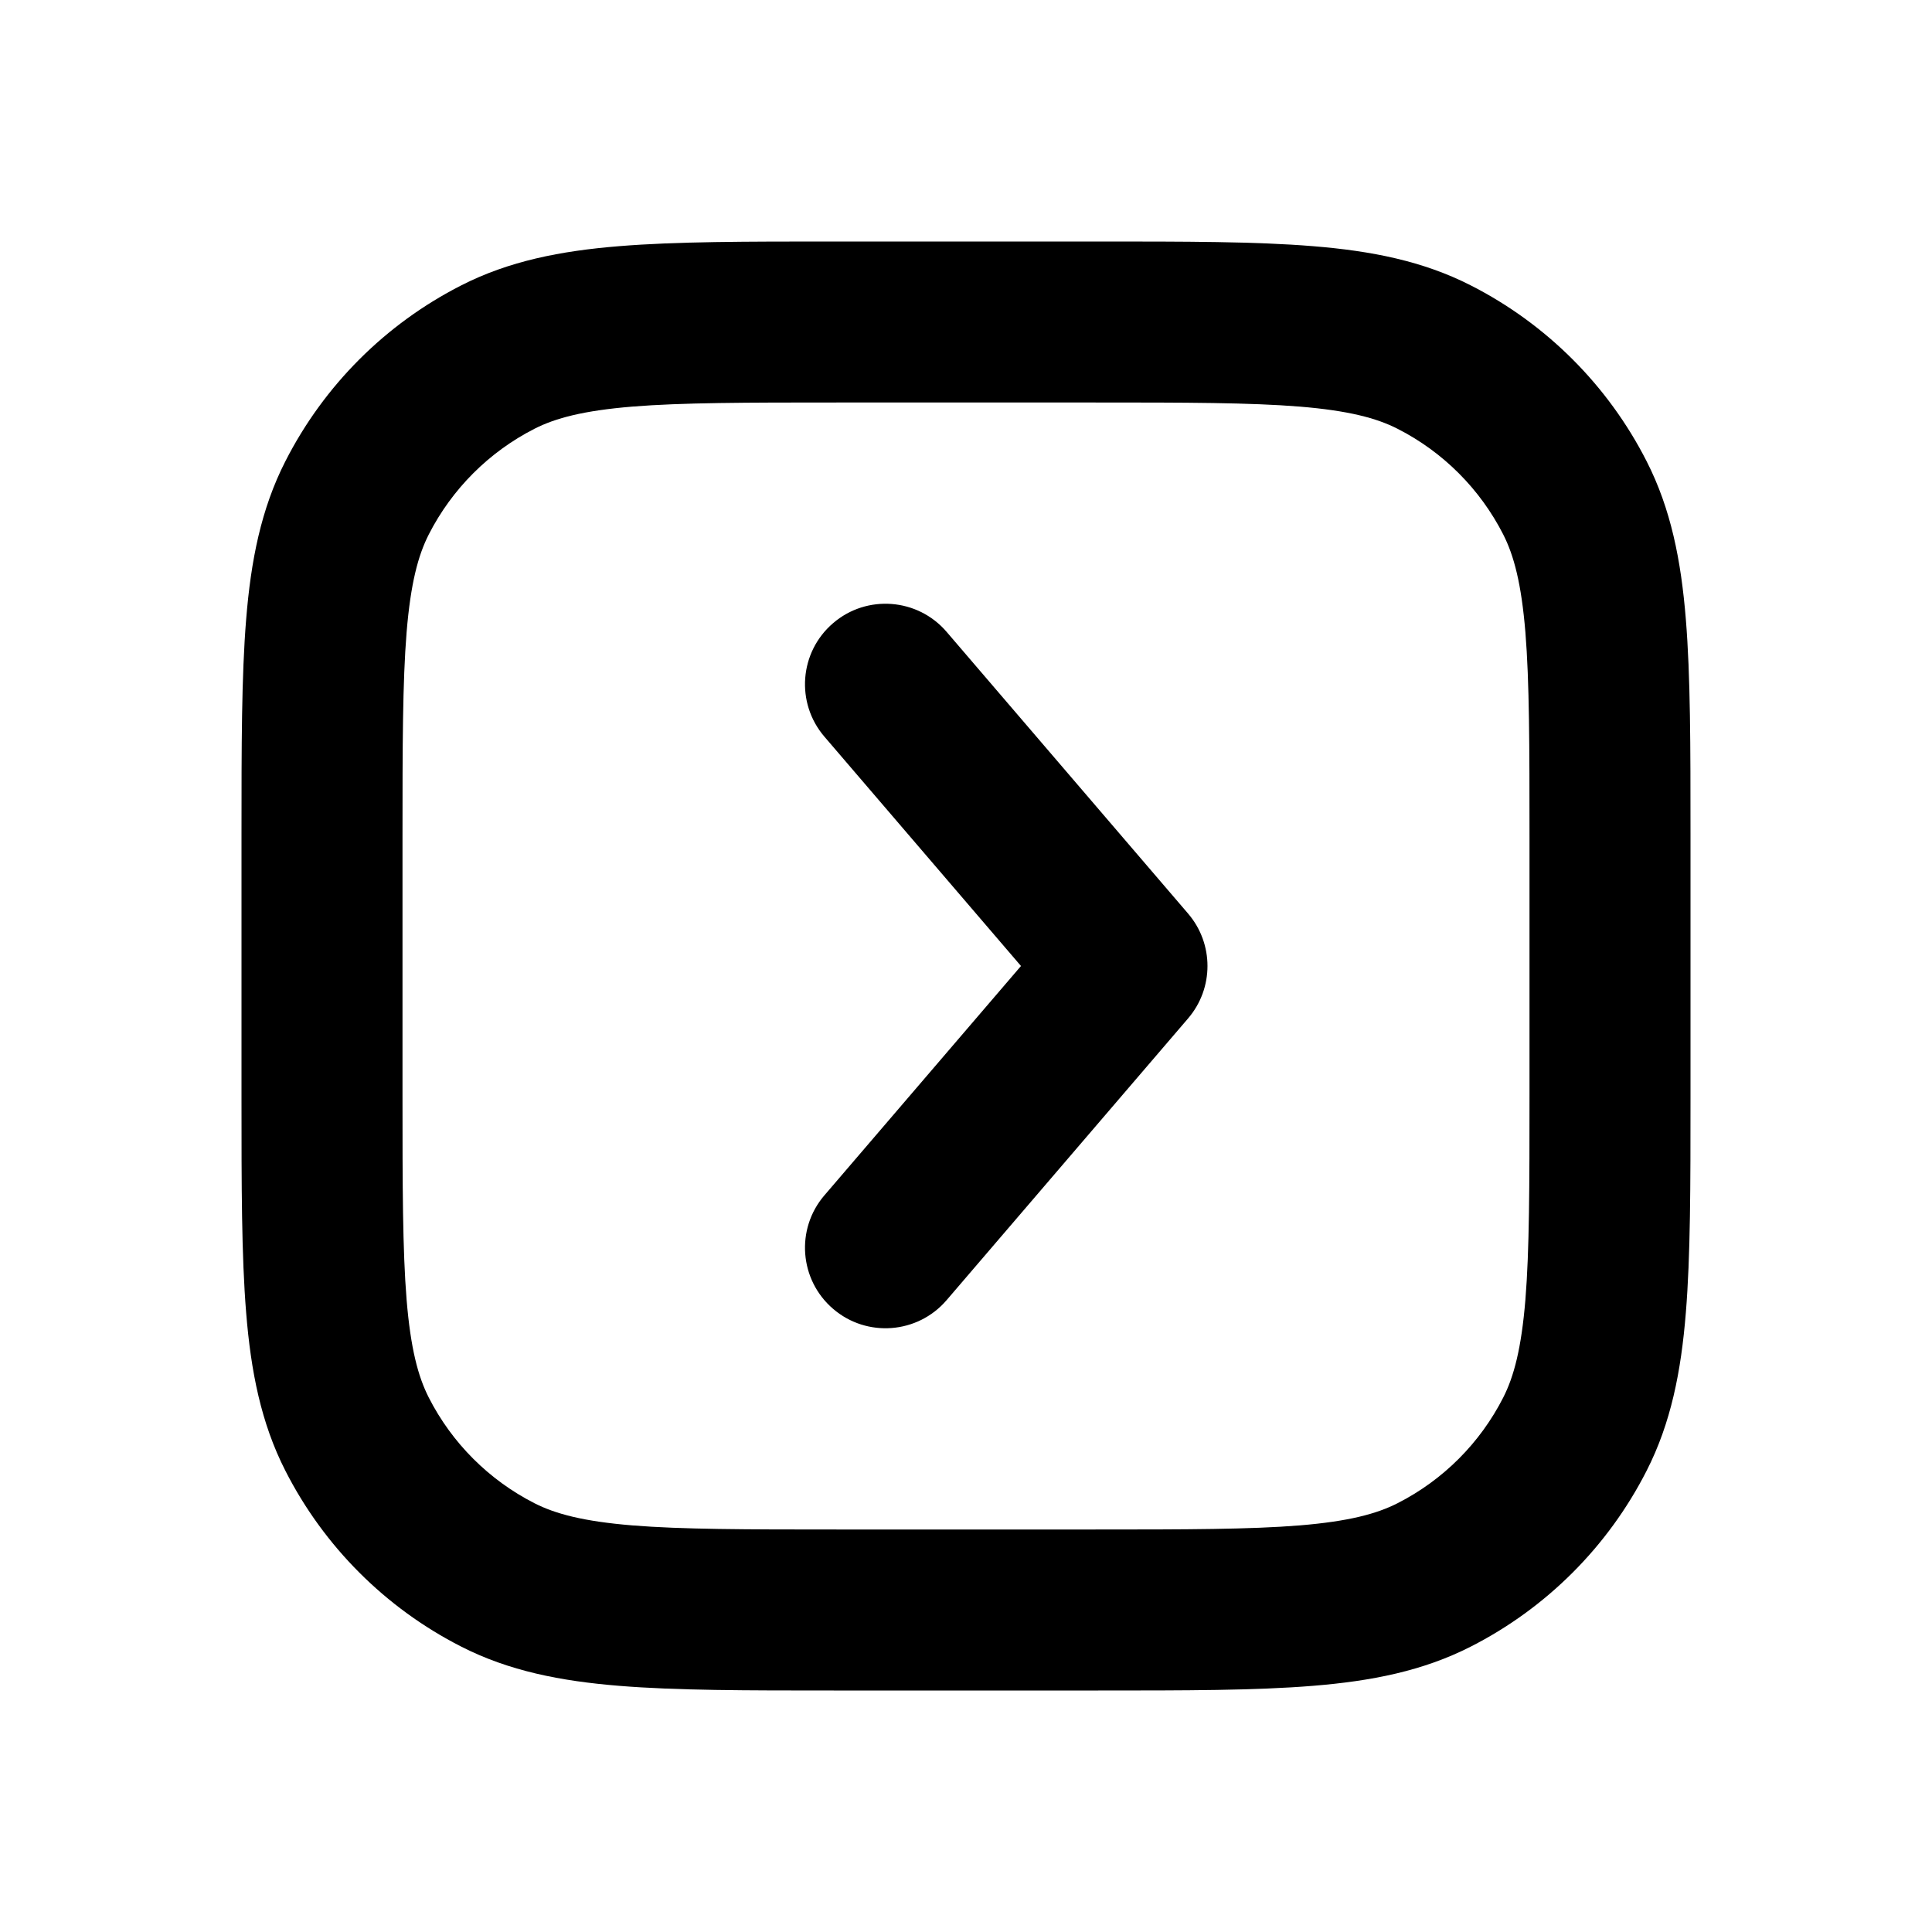
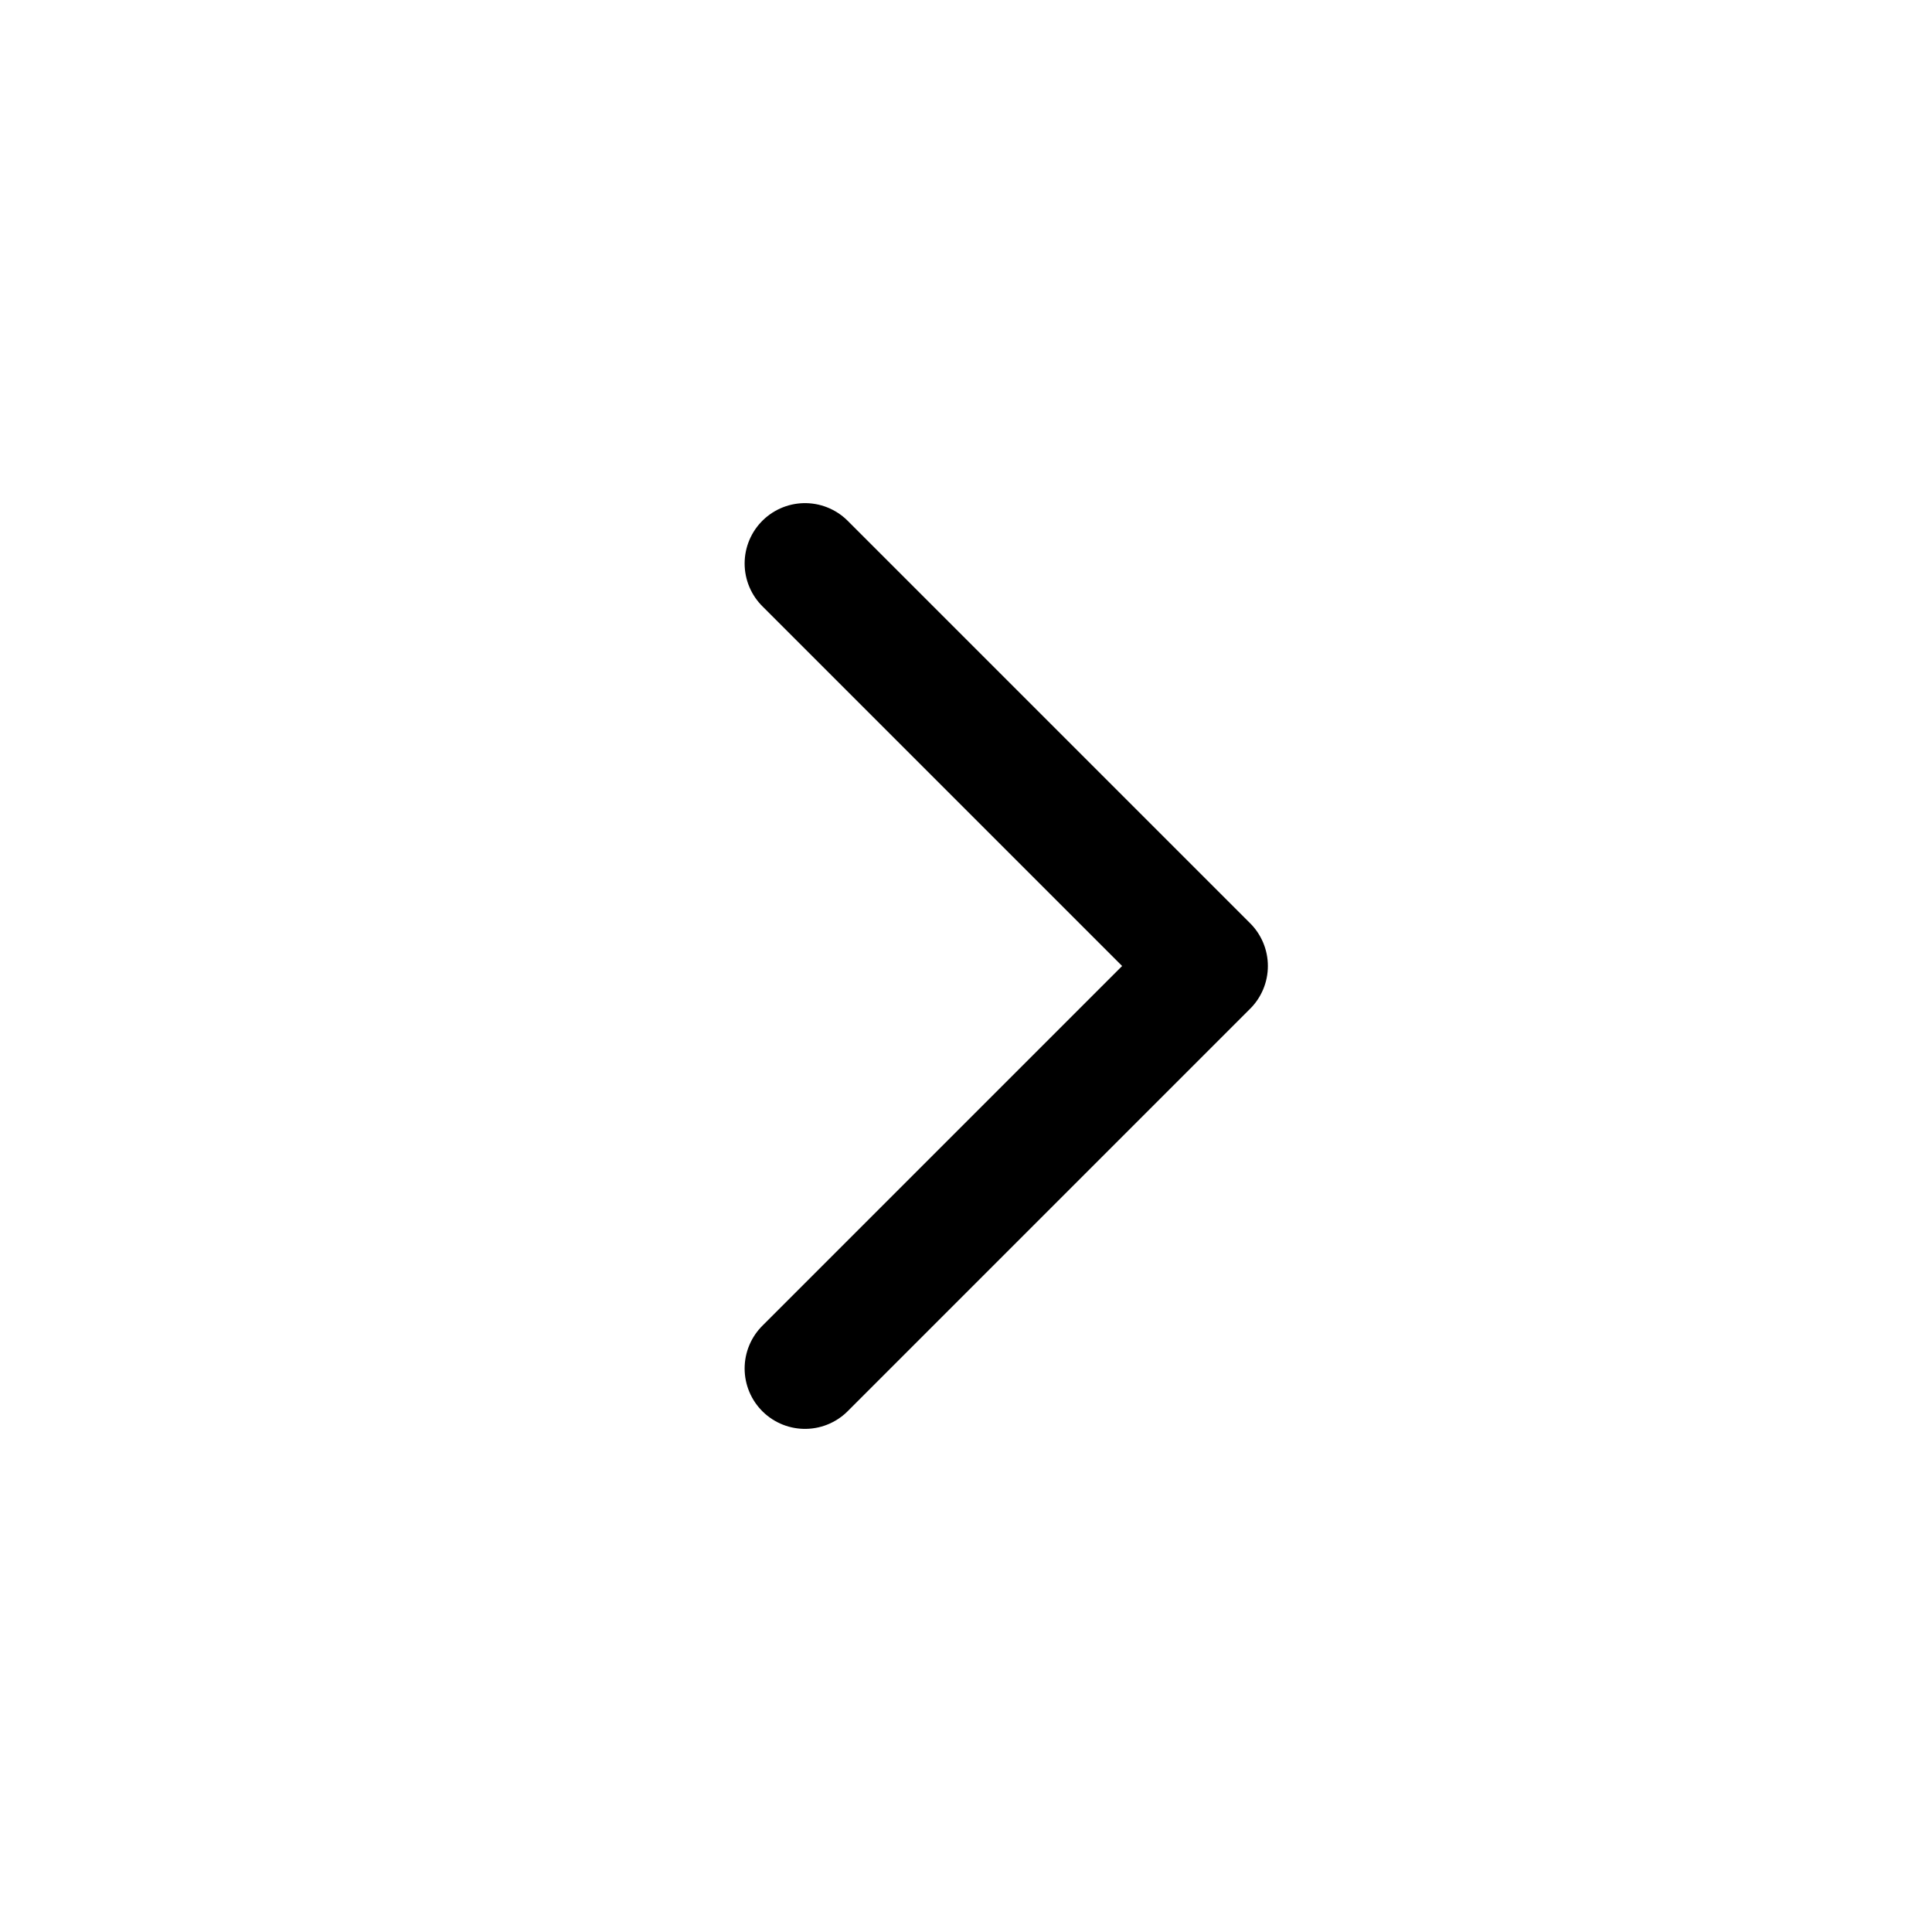
<svg xmlns="http://www.w3.org/2000/svg" width="24" height="24" viewBox="0 0 24 24" fill="none">
-   <path fill-rule="evenodd" clip-rule="evenodd" d="M10.4 3H10.357H10.357C9.273 3 8.399 3 7.691 3.058C6.963 3.117 6.322 3.243 5.73 3.545C4.789 4.024 4.024 4.789 3.545 5.73C3.243 6.322 3.117 6.963 3.058 7.691C3 8.399 3 9.273 3 10.357V10.357V10.4V13.6V13.643C3 14.727 3 15.601 3.058 16.309C3.117 17.038 3.243 17.678 3.545 18.27C4.024 19.211 4.789 19.976 5.73 20.455C6.322 20.757 6.963 20.883 7.691 20.942C8.399 21 9.273 21 10.357 21H10.357H10.4H13.6H13.643H13.643C14.727 21 15.601 21 16.309 20.942C17.038 20.883 17.678 20.757 18.27 20.455C19.211 19.976 19.976 19.211 20.455 18.27C20.757 17.678 20.883 17.038 20.942 16.309C21 15.601 21 14.727 21 13.643V13.643V13.6V10.4V10.357V10.357C21 9.273 21 8.399 20.942 7.691C20.883 6.963 20.757 6.322 20.455 5.73C19.976 4.789 19.211 4.024 18.27 3.545C17.678 3.243 17.038 3.117 16.309 3.058C15.601 3 14.727 3 13.643 3H13.6H10.4ZM6.638 5.327C6.901 5.193 7.249 5.101 7.854 5.051C8.471 5.001 9.263 5 10.4 5H13.6C14.737 5 15.529 5.001 16.146 5.051C16.751 5.101 17.099 5.193 17.362 5.327C17.927 5.615 18.385 6.074 18.673 6.638C18.807 6.901 18.899 7.249 18.949 7.854C18.999 8.471 19 9.263 19 10.4V13.6C19 14.737 18.999 15.529 18.949 16.146C18.899 16.751 18.807 17.099 18.673 17.362C18.385 17.927 17.927 18.385 17.362 18.673C17.099 18.807 16.751 18.899 16.146 18.949C15.529 18.999 14.737 19 13.6 19H10.4C9.263 19 8.471 18.999 7.854 18.949C7.249 18.899 6.901 18.807 6.638 18.673C6.074 18.385 5.615 17.927 5.327 17.362C5.193 17.099 5.101 16.751 5.051 16.146C5.001 15.529 5 14.737 5 13.6V10.4C5 9.263 5.001 8.471 5.051 7.854C5.101 7.249 5.193 6.901 5.327 6.638C5.615 6.074 6.074 5.615 6.638 5.327ZM11.759 16.151L14.759 12.651C15.08 12.276 15.08 11.724 14.759 11.349L11.759 7.849C11.4 7.43 10.768 7.381 10.349 7.741C9.93 8.1 9.881 8.731 10.241 9.151L12.683 12L10.241 14.849C9.881 15.268 9.93 15.9 10.349 16.259C10.768 16.619 11.4 16.57 11.759 16.151Z" fill="currentColor" />
+   <path d="M10 7L15 12L10 17" stroke="currentColor" stroke-width="1.5" stroke-linecap="round" stroke-linejoin="round" />
</svg>
